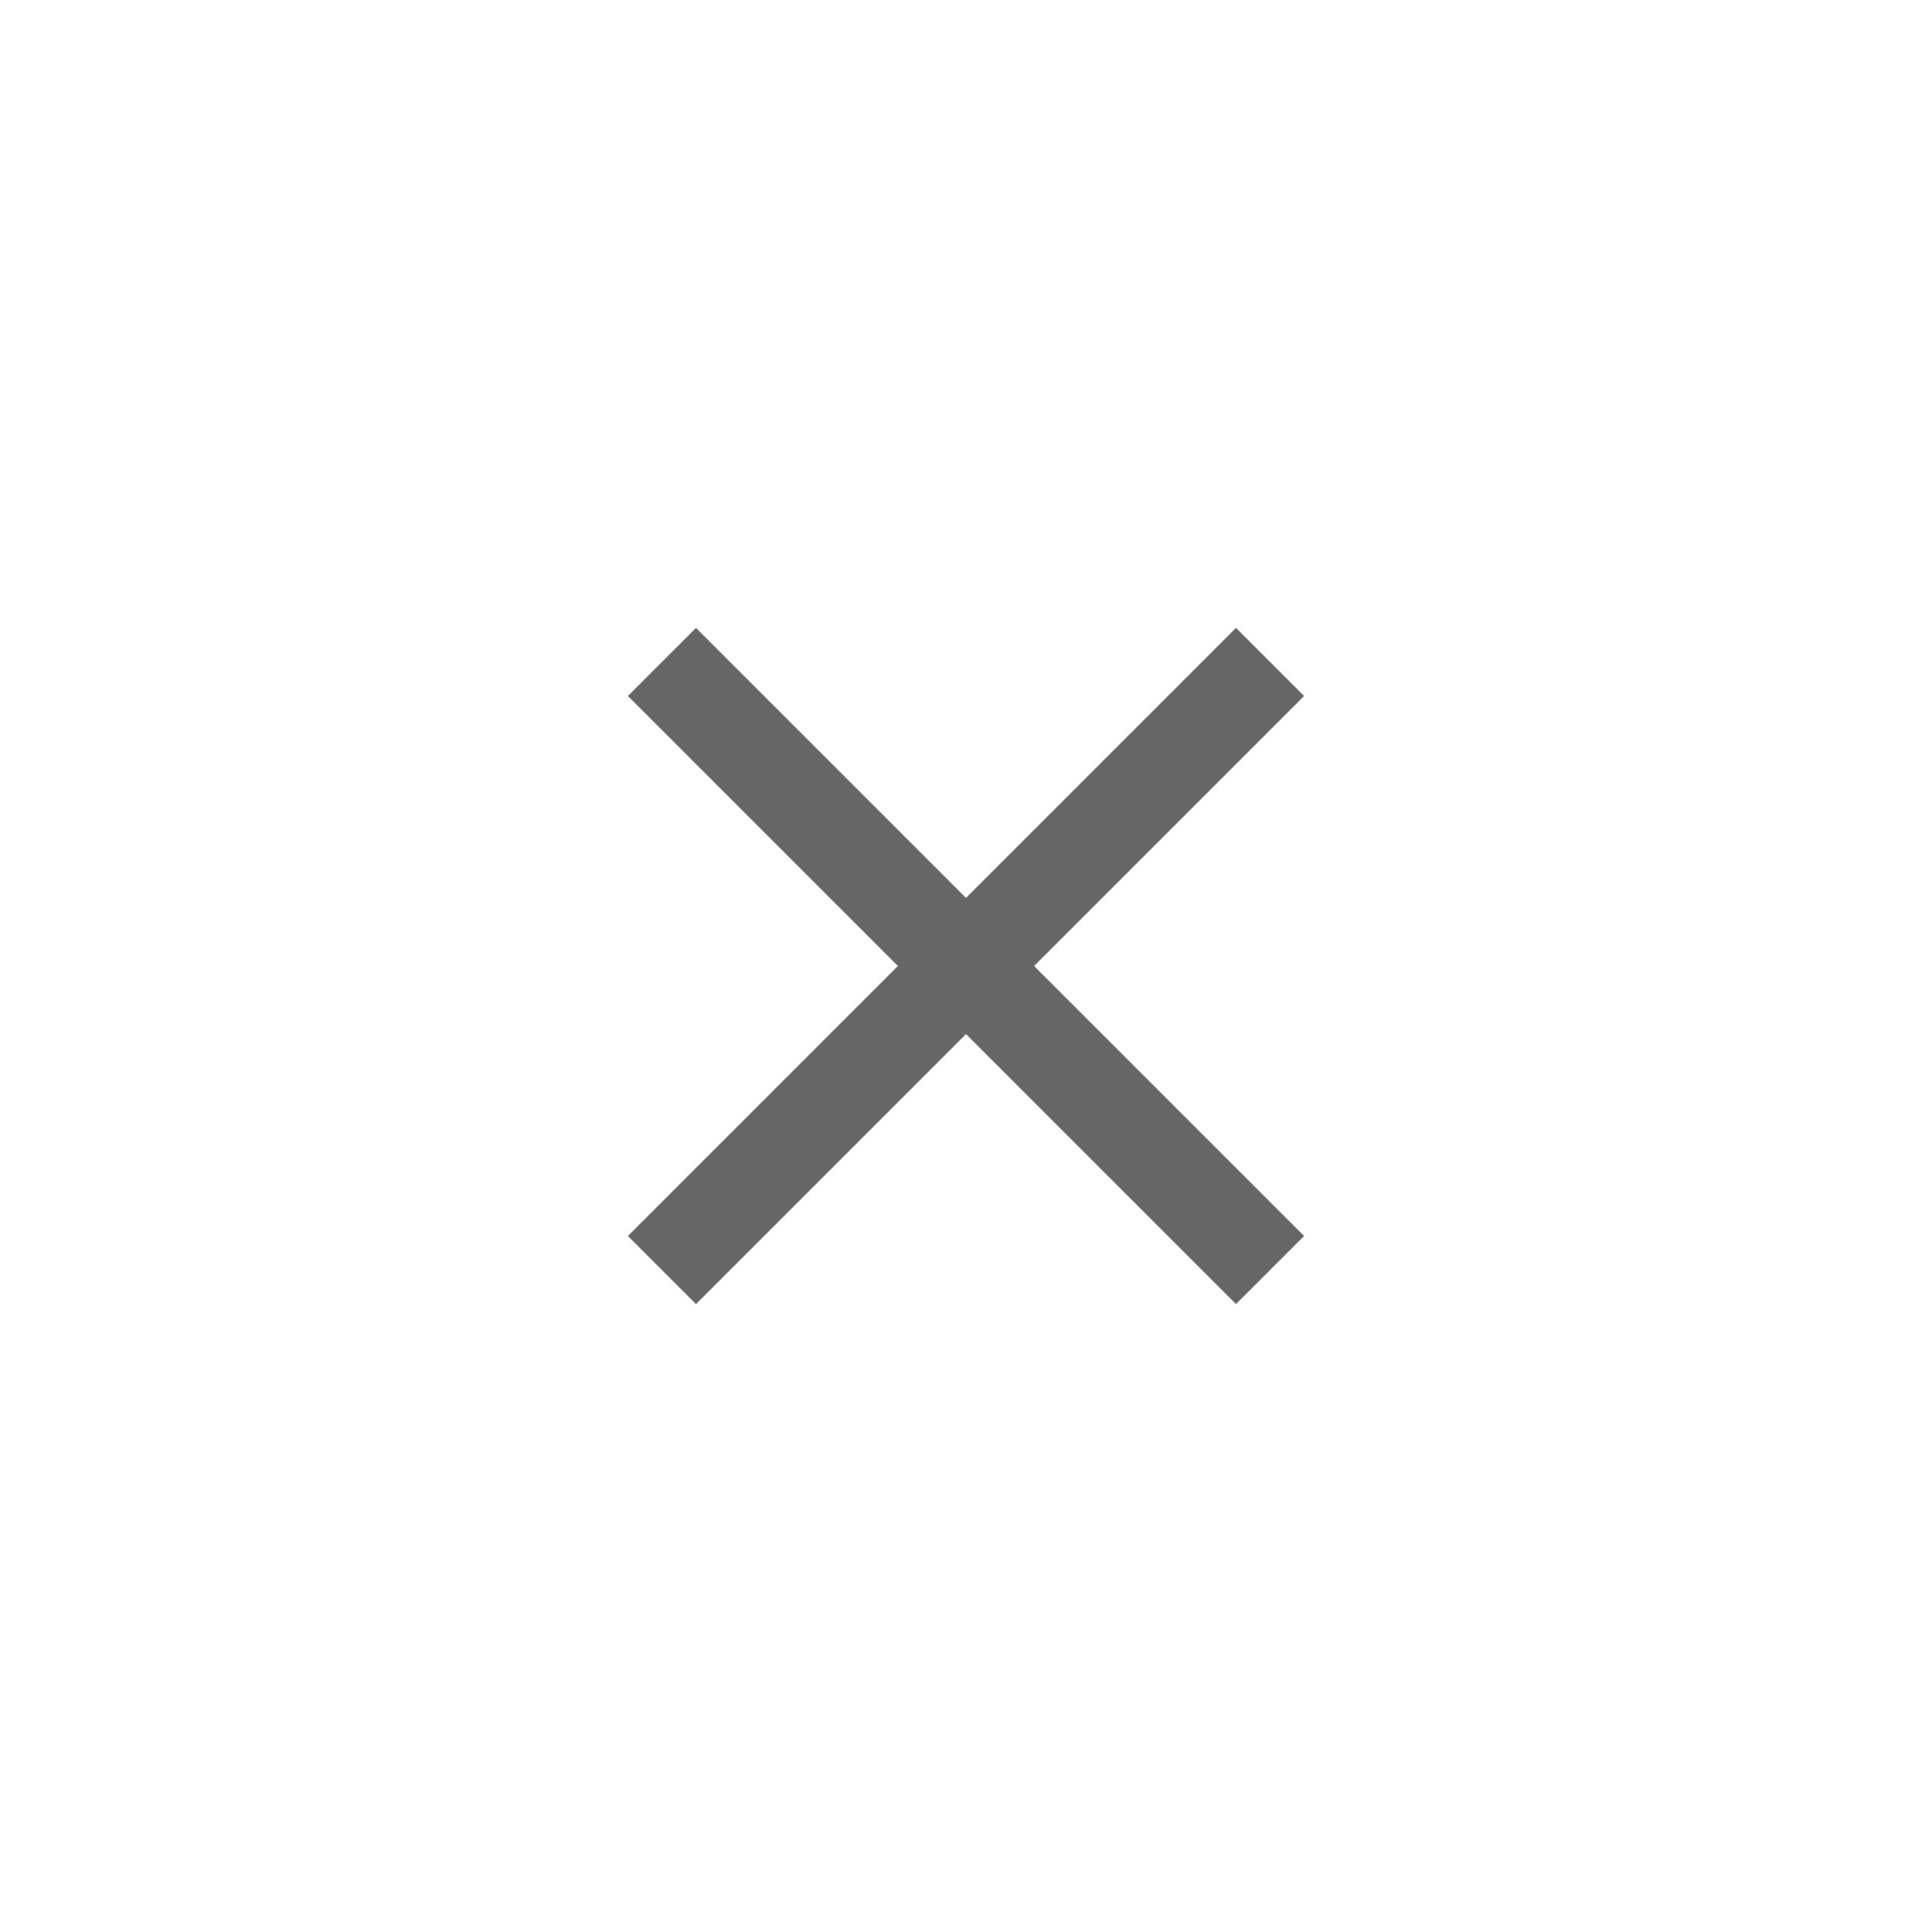
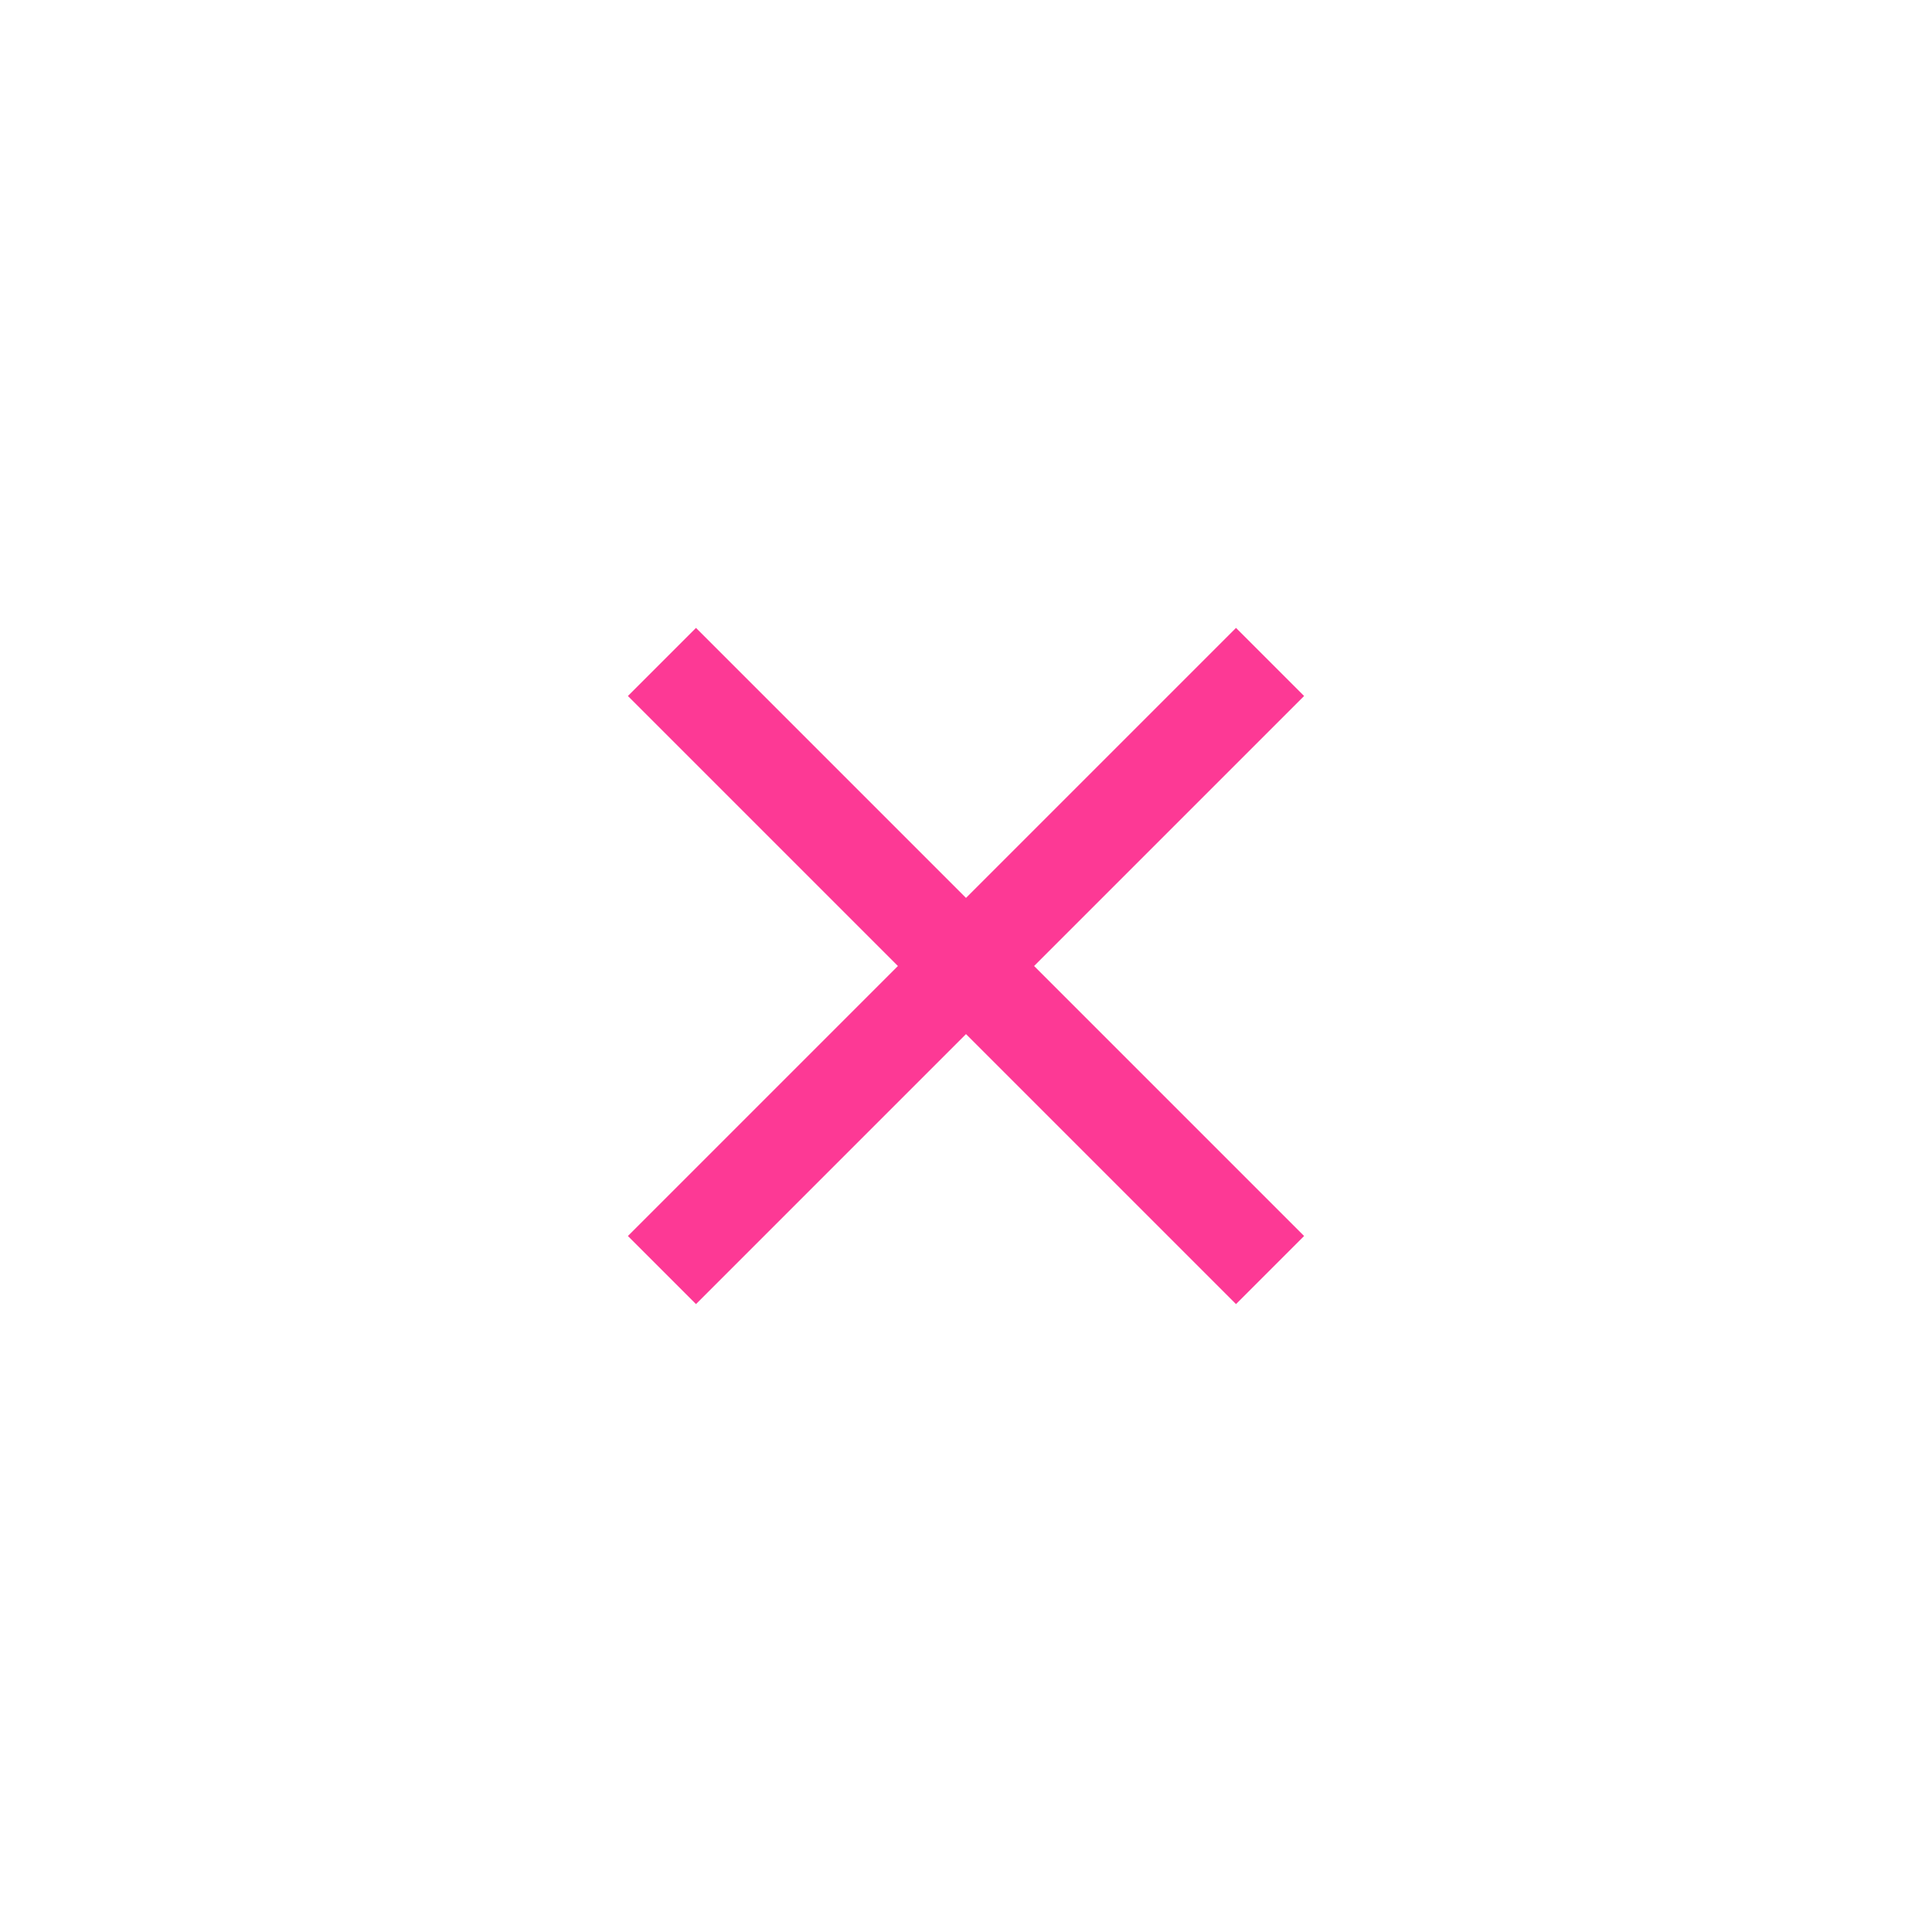
<svg xmlns="http://www.w3.org/2000/svg" width="40" height="40" viewBox="0 0 40 40" fill="none">
-   <path d="M27 14.41L25.59 13L20 18.59L14.41 13L13 14.41L18.59 20L13 25.59L14.41 27L20 21.41L25.59 27L27 25.59L21.41 20L27 14.41Z" fill="#666666" />
+   <path d="M27 14.41L25.59 13L20 18.59L14.41 13L13 14.41L18.59 20L13 25.59L14.41 27L20 21.41L25.59 27L27 25.59L21.41 20L27 14.41Z" fill="#fd3995" />
</svg>
